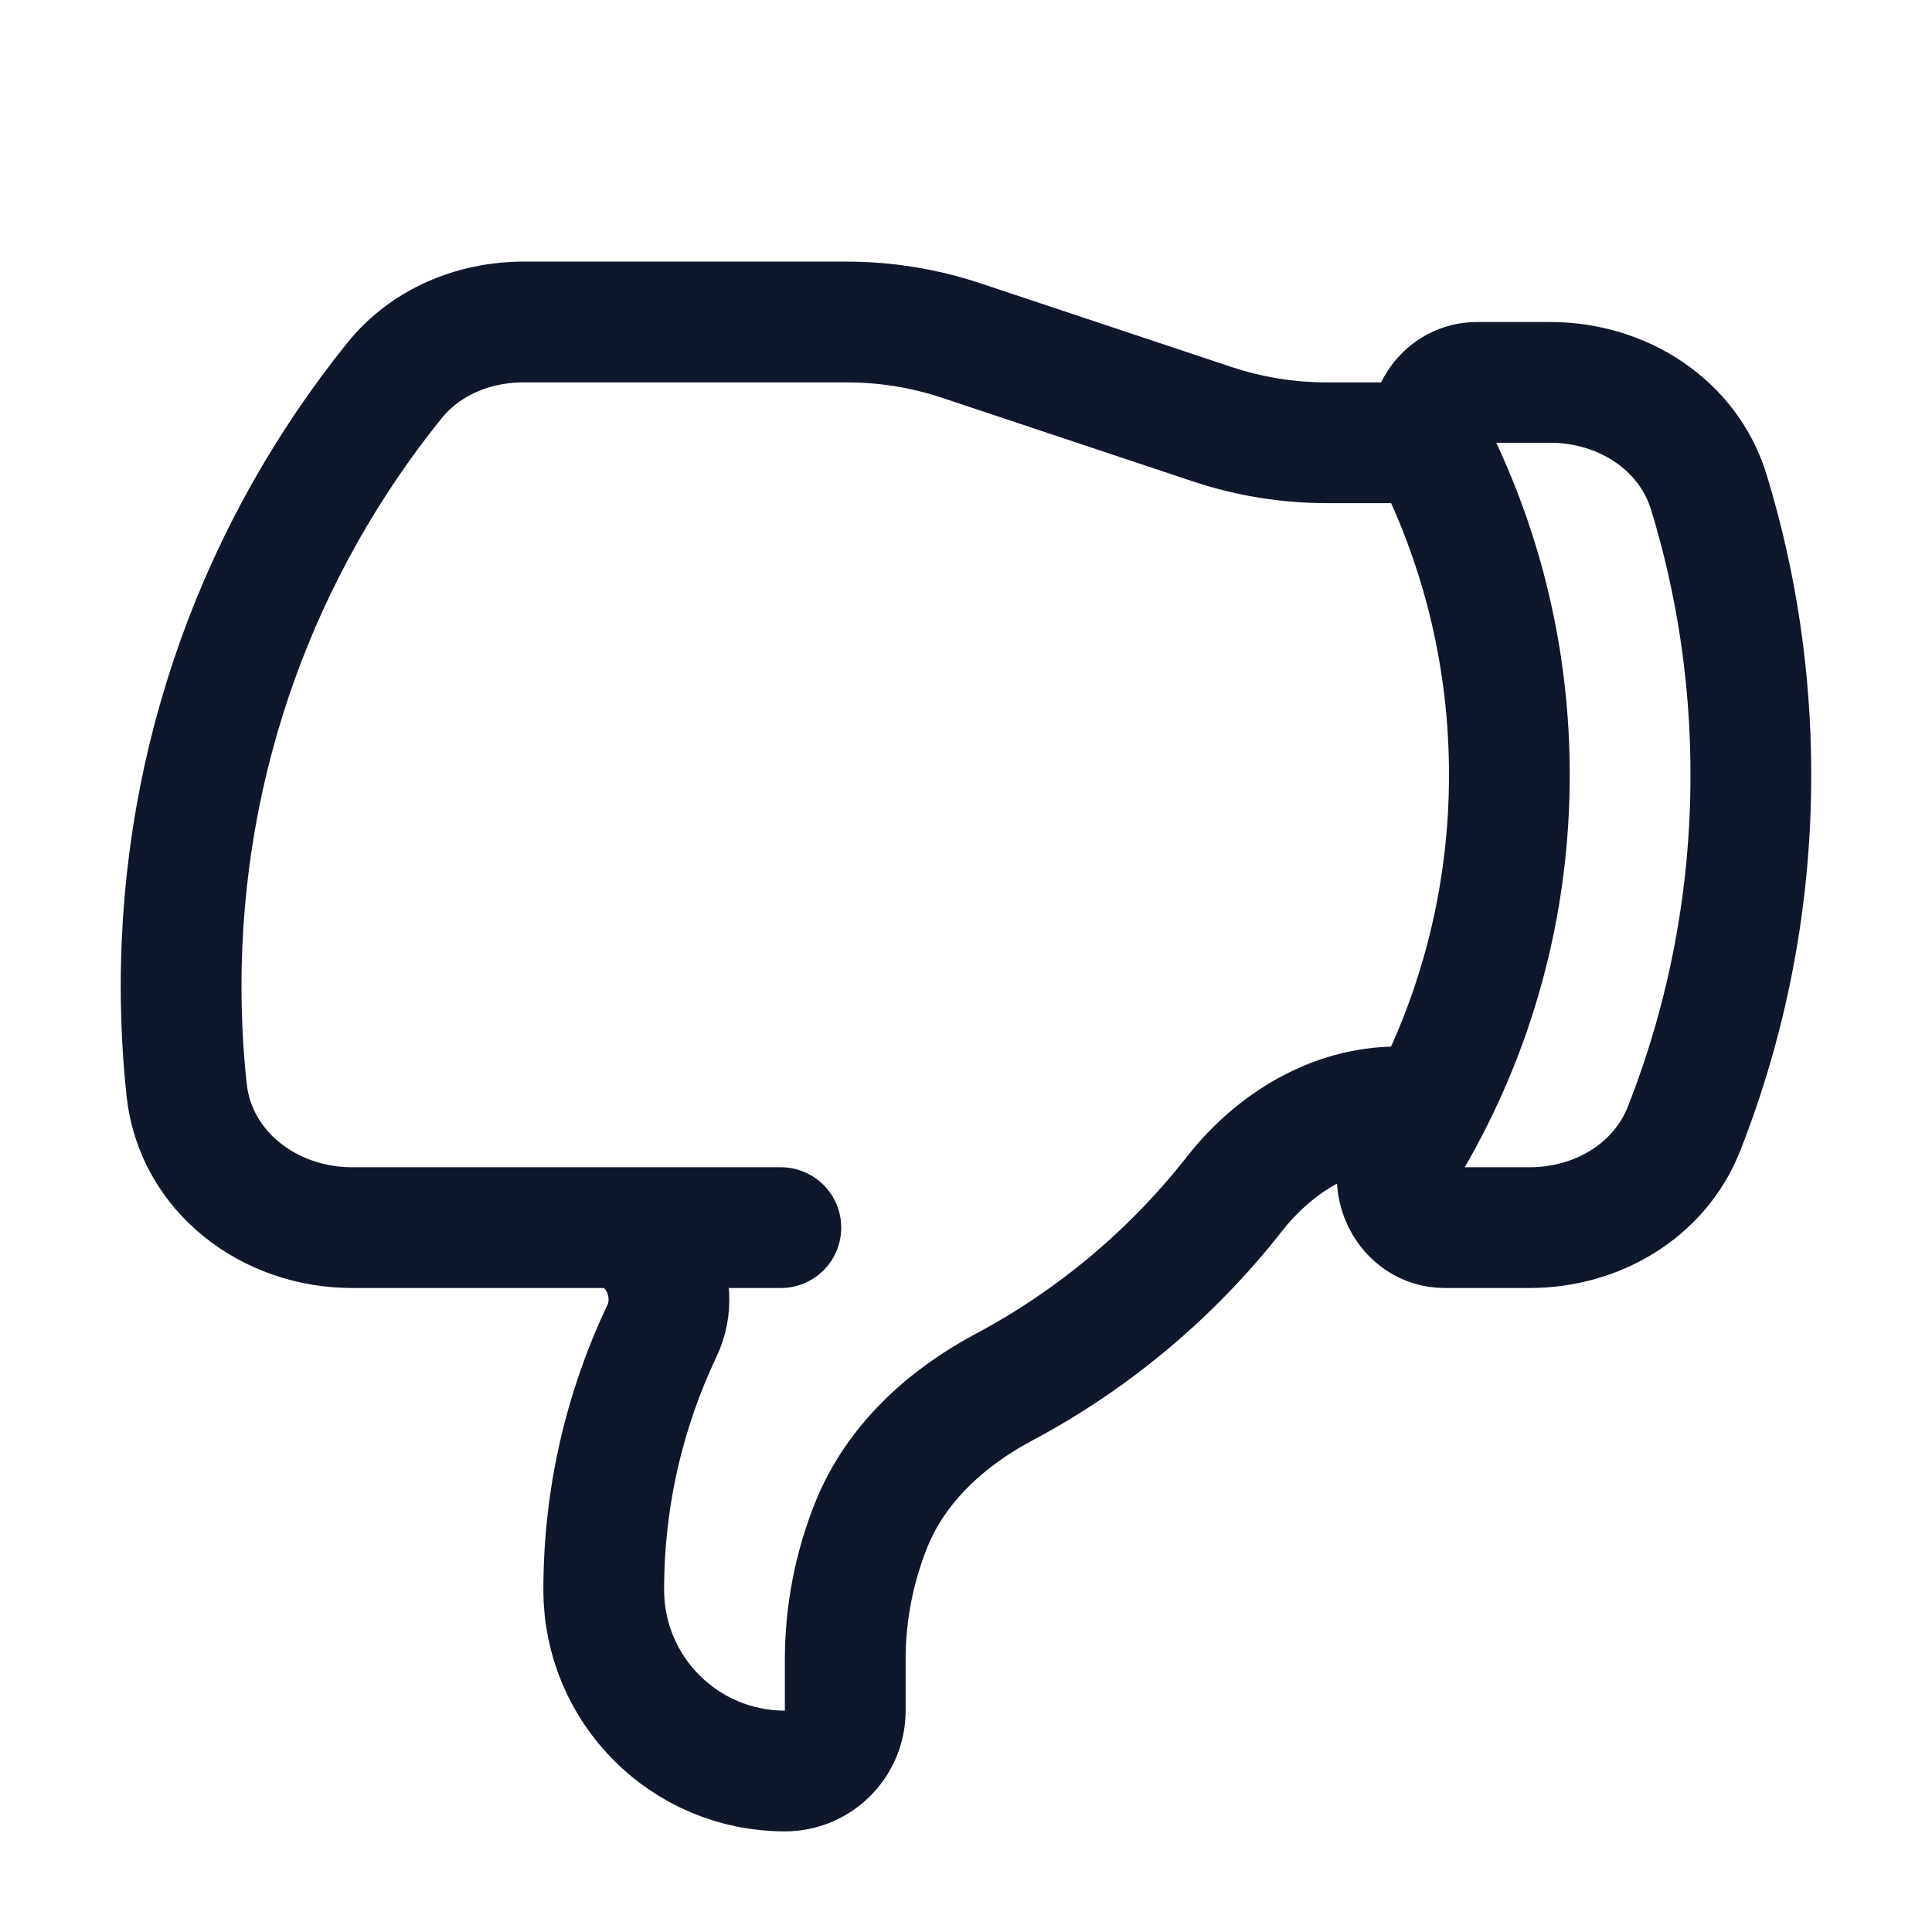
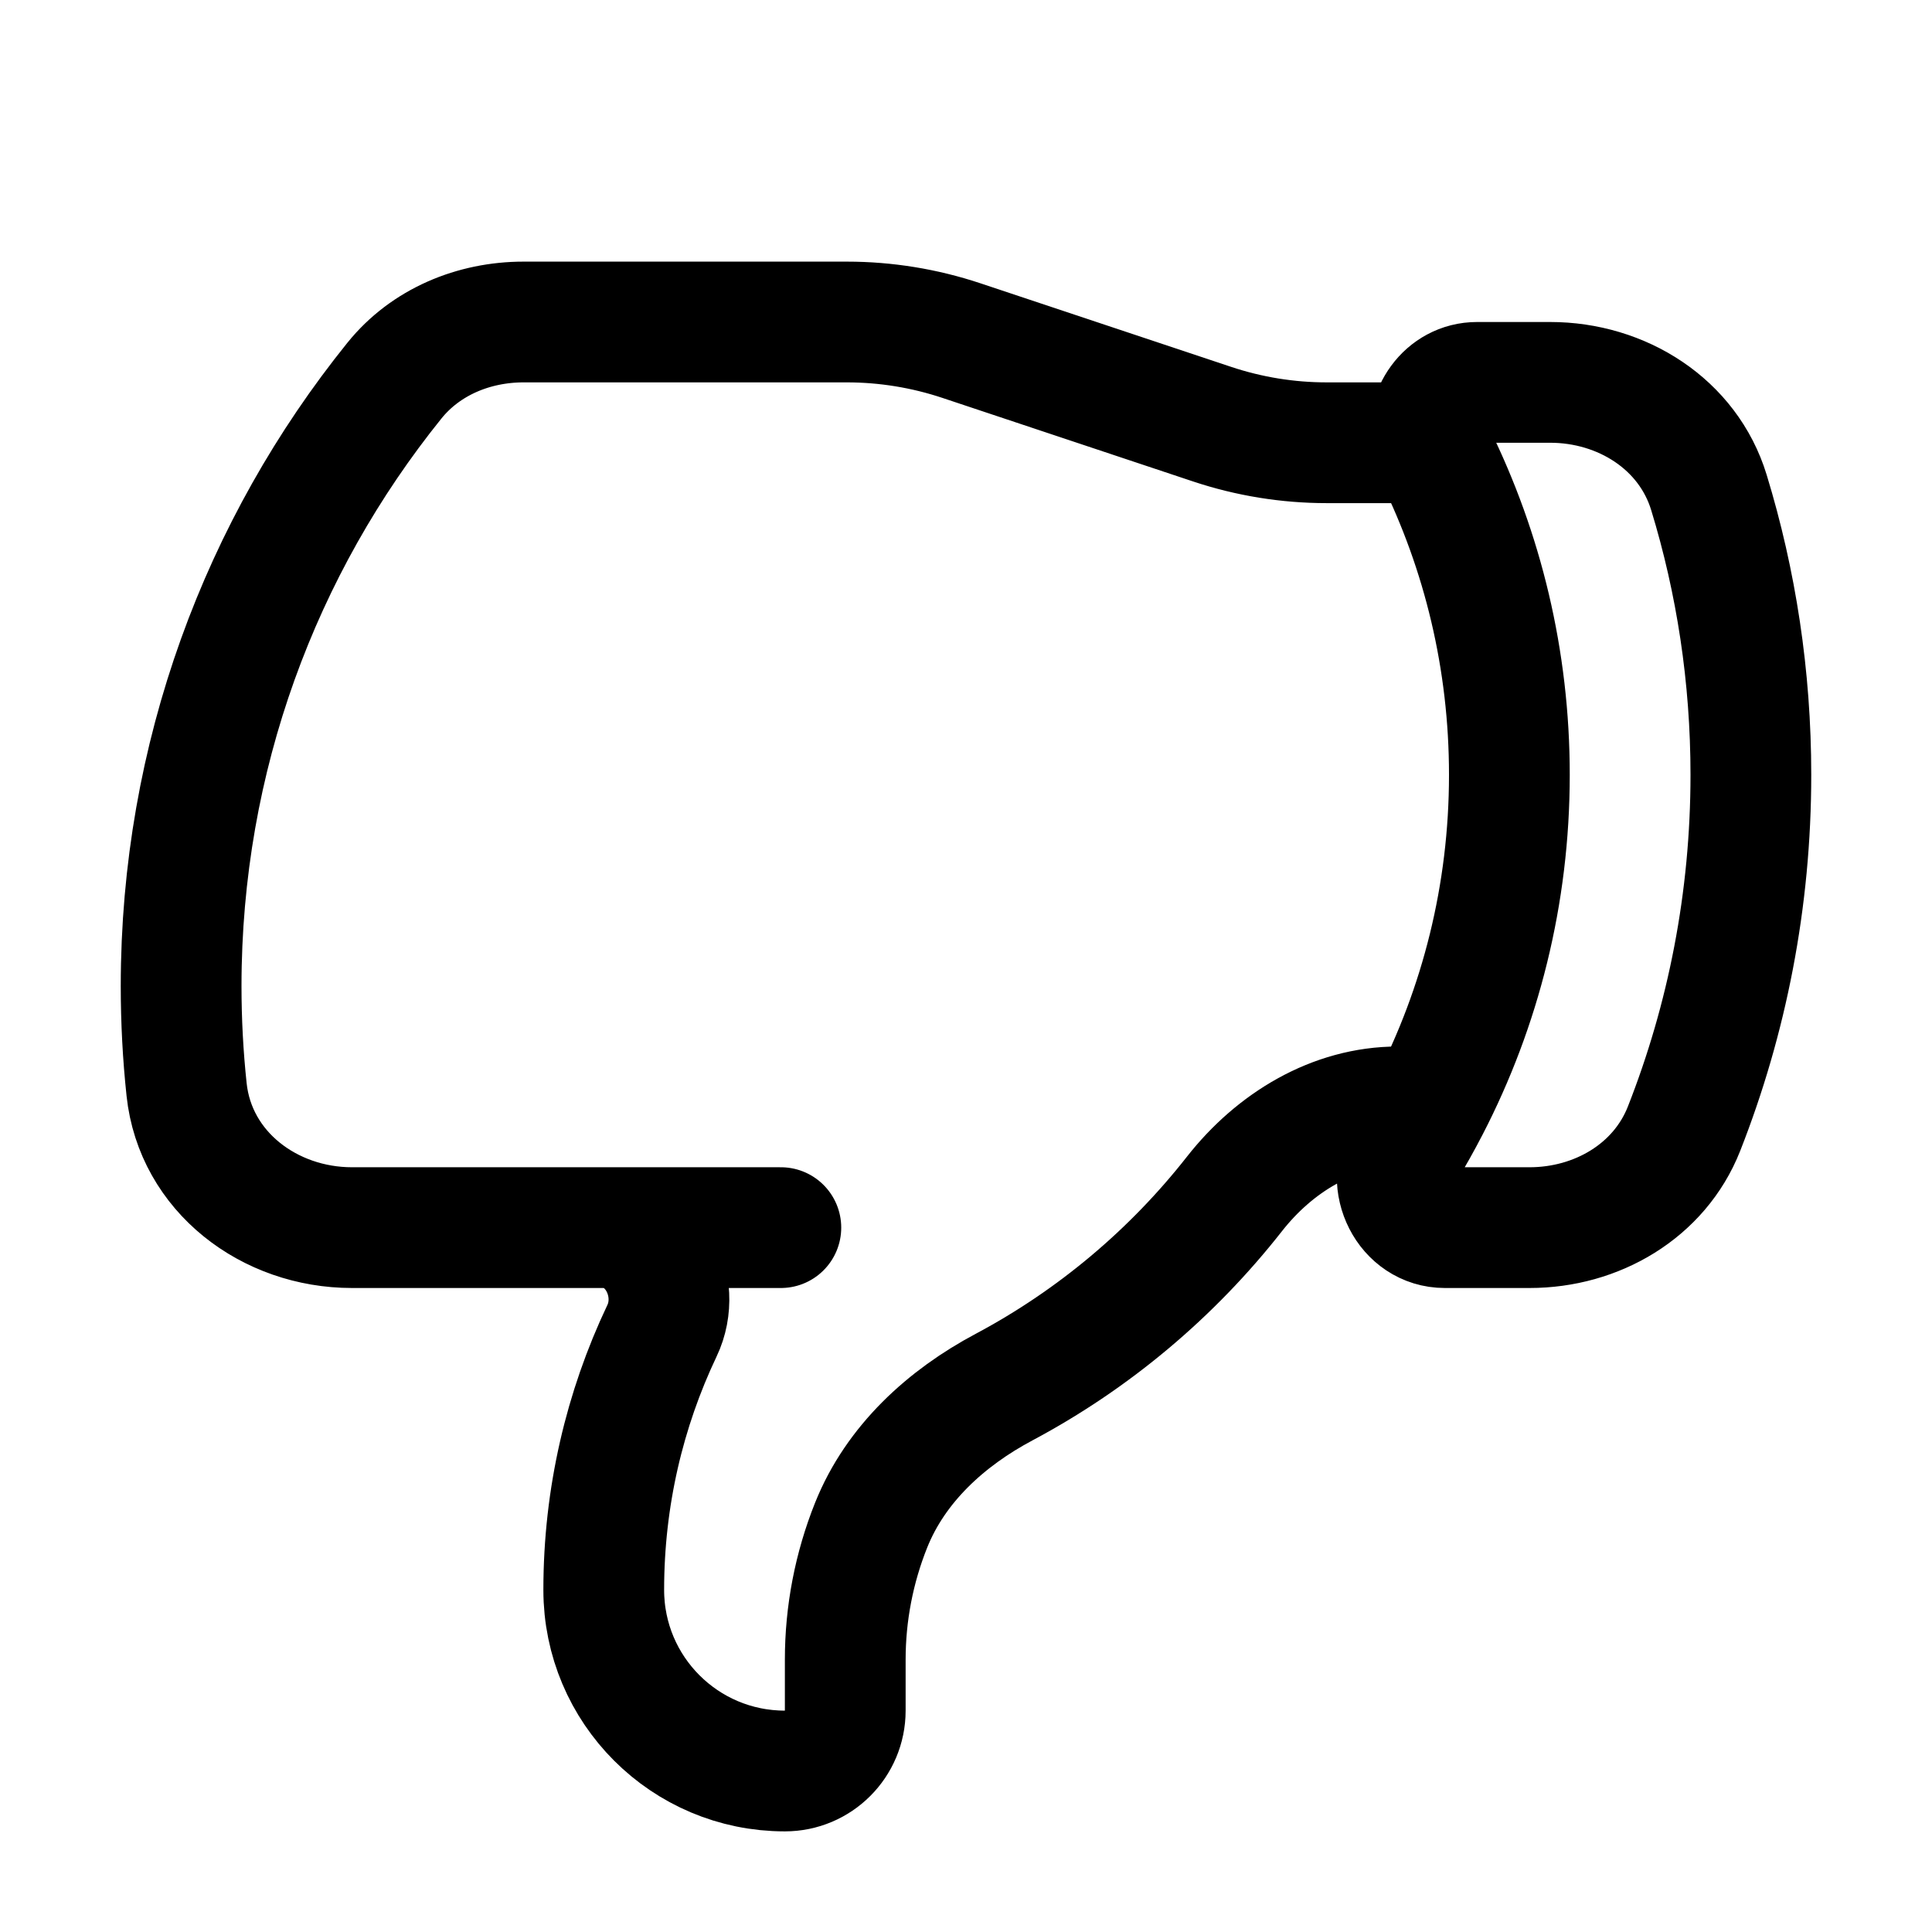
<svg xmlns="http://www.w3.org/2000/svg" width="24" height="24" viewBox="0 0 24 24" fill="none">
-   <path d="M7.498 15.25H4.372C3.346 15.25 2.427 14.556 2.318 13.535C2.273 13.113 2.25 12.684 2.25 12.25C2.25 9.402 3.242 6.786 4.899 4.729C5.287 4.247 5.886 4 6.504 4L10.52 4C11.003 4 11.484 4.078 11.943 4.231L15.057 5.269C15.516 5.422 15.997 5.5 16.48 5.5L17.774 5.5M7.498 15.25C8.116 15.25 8.489 15.974 8.223 16.532C7.76 17.507 7.5 18.598 7.5 19.75C7.5 20.993 8.507 22 9.75 22C10.164 22 10.5 21.664 10.5 21.25V20.617C10.5 20.044 10.609 19.477 10.822 18.945C11.126 18.186 11.752 17.614 12.475 17.23C13.588 16.637 14.563 15.816 15.336 14.83C15.834 14.196 16.561 13.75 17.367 13.75H17.751M7.498 15.25H9.7M17.774 5.5C17.785 5.55 17.802 5.6 17.826 5.648C18.418 6.847 18.75 8.197 18.75 9.625C18.75 11.112 18.39 12.514 17.751 13.75M17.774 5.5C17.698 5.135 17.957 4.75 18.349 4.75H19.257C20.146 4.75 20.97 5.268 21.229 6.118C21.568 7.227 21.75 8.405 21.75 9.625C21.75 11.178 21.455 12.661 20.919 14.023C20.613 14.797 19.833 15.25 19.001 15.25H17.948C17.476 15.25 17.203 14.694 17.448 14.291C17.555 14.114 17.656 13.934 17.751 13.75" stroke="#0F172A" stroke-width="1.5" stroke-linecap="round" stroke-linejoin="round" />
+   <path d="M7.498 15.25H4.372C3.346 15.25 2.427 14.556 2.318 13.535C2.273 13.113 2.25 12.684 2.25 12.25C2.25 9.402 3.242 6.786 4.899 4.729C5.287 4.247 5.886 4 6.504 4L10.52 4C11.003 4 11.484 4.078 11.943 4.231L15.057 5.269C15.516 5.422 15.997 5.5 16.48 5.5L17.774 5.5M7.498 15.25C8.116 15.25 8.489 15.974 8.223 16.532C7.76 17.507 7.5 18.598 7.5 19.75C7.5 20.993 8.507 22 9.75 22C10.164 22 10.5 21.664 10.5 21.25V20.617C10.5 20.044 10.609 19.477 10.822 18.945C11.126 18.186 11.752 17.614 12.475 17.23C13.588 16.637 14.563 15.816 15.336 14.83C15.834 14.196 16.561 13.75 17.367 13.75H17.751M7.498 15.25H9.7M17.774 5.5C17.785 5.55 17.802 5.6 17.826 5.648C18.418 6.847 18.75 8.197 18.75 9.625C18.75 11.112 18.39 12.514 17.751 13.75M17.774 5.5C17.698 5.135 17.957 4.75 18.349 4.75H19.257C20.146 4.75 20.97 5.268 21.229 6.118C21.568 7.227 21.75 8.405 21.75 9.625C21.75 11.178 21.455 12.661 20.919 14.023C20.613 14.797 19.833 15.25 19.001 15.25H17.948C17.476 15.25 17.203 14.694 17.448 14.291C17.555 14.114 17.656 13.934 17.751 13.75" stroke="currentColor" stroke-width="1.5" stroke-linecap="round" stroke-linejoin="round" />
</svg>
